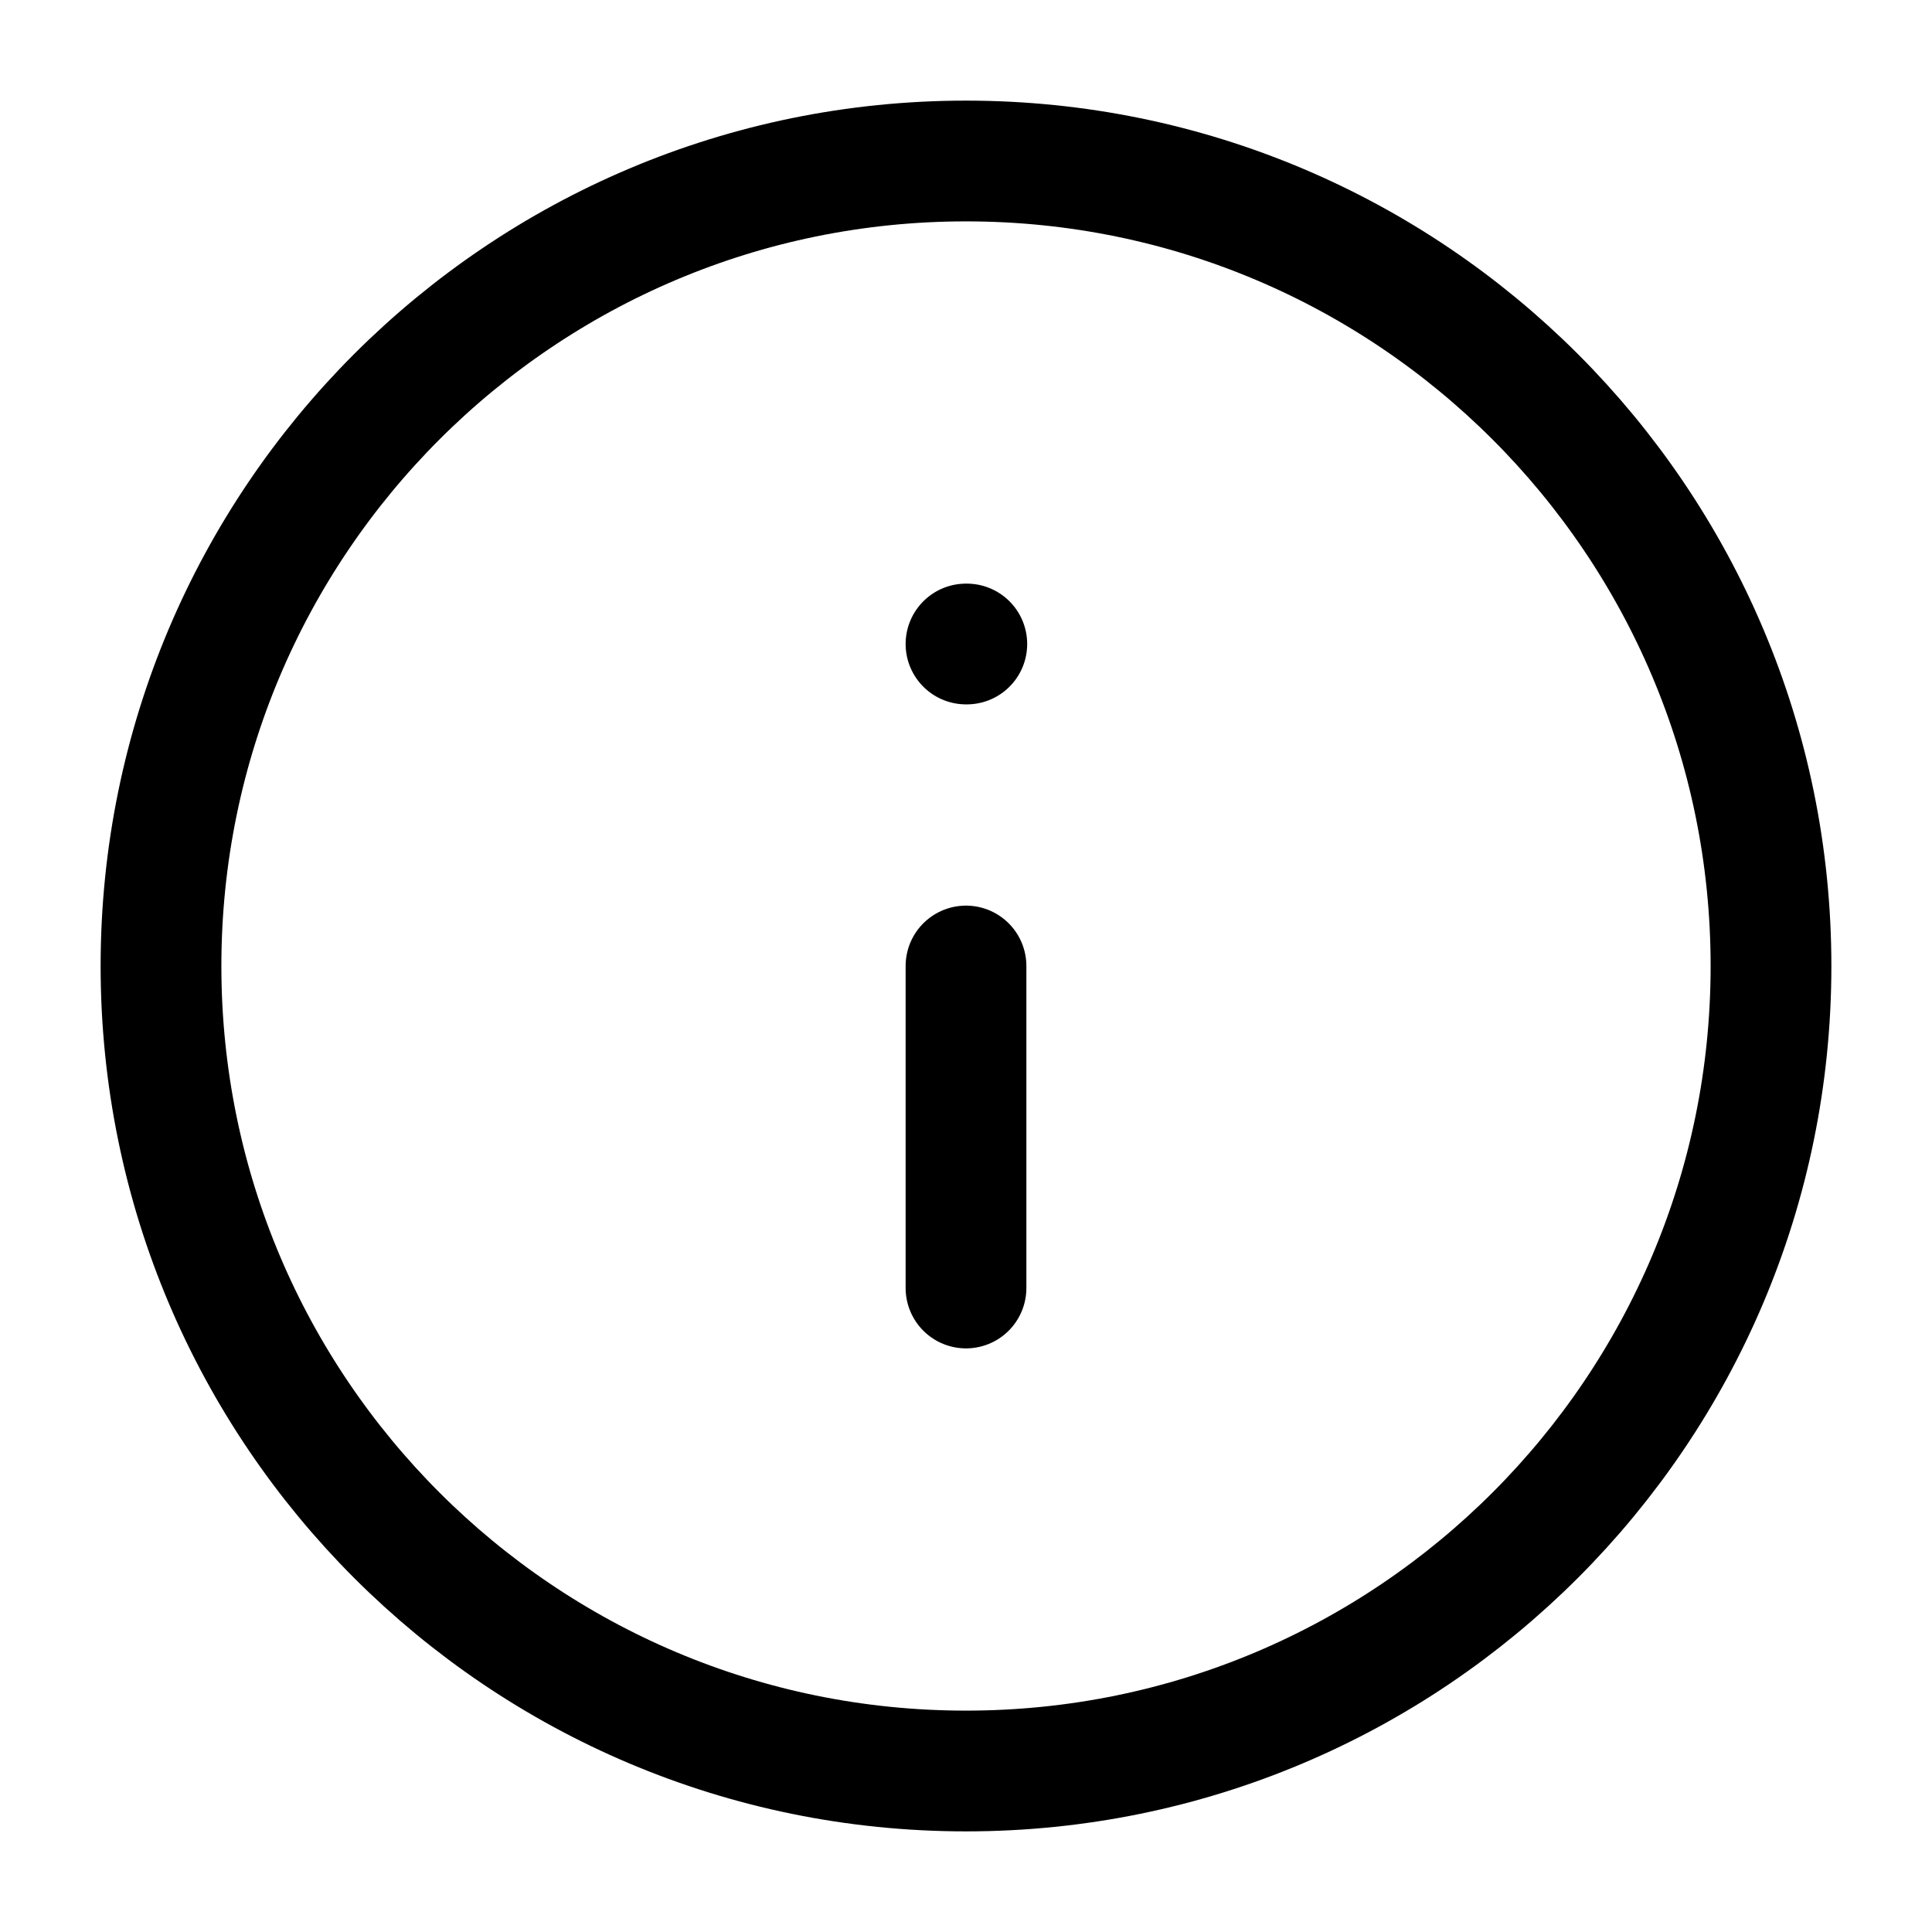
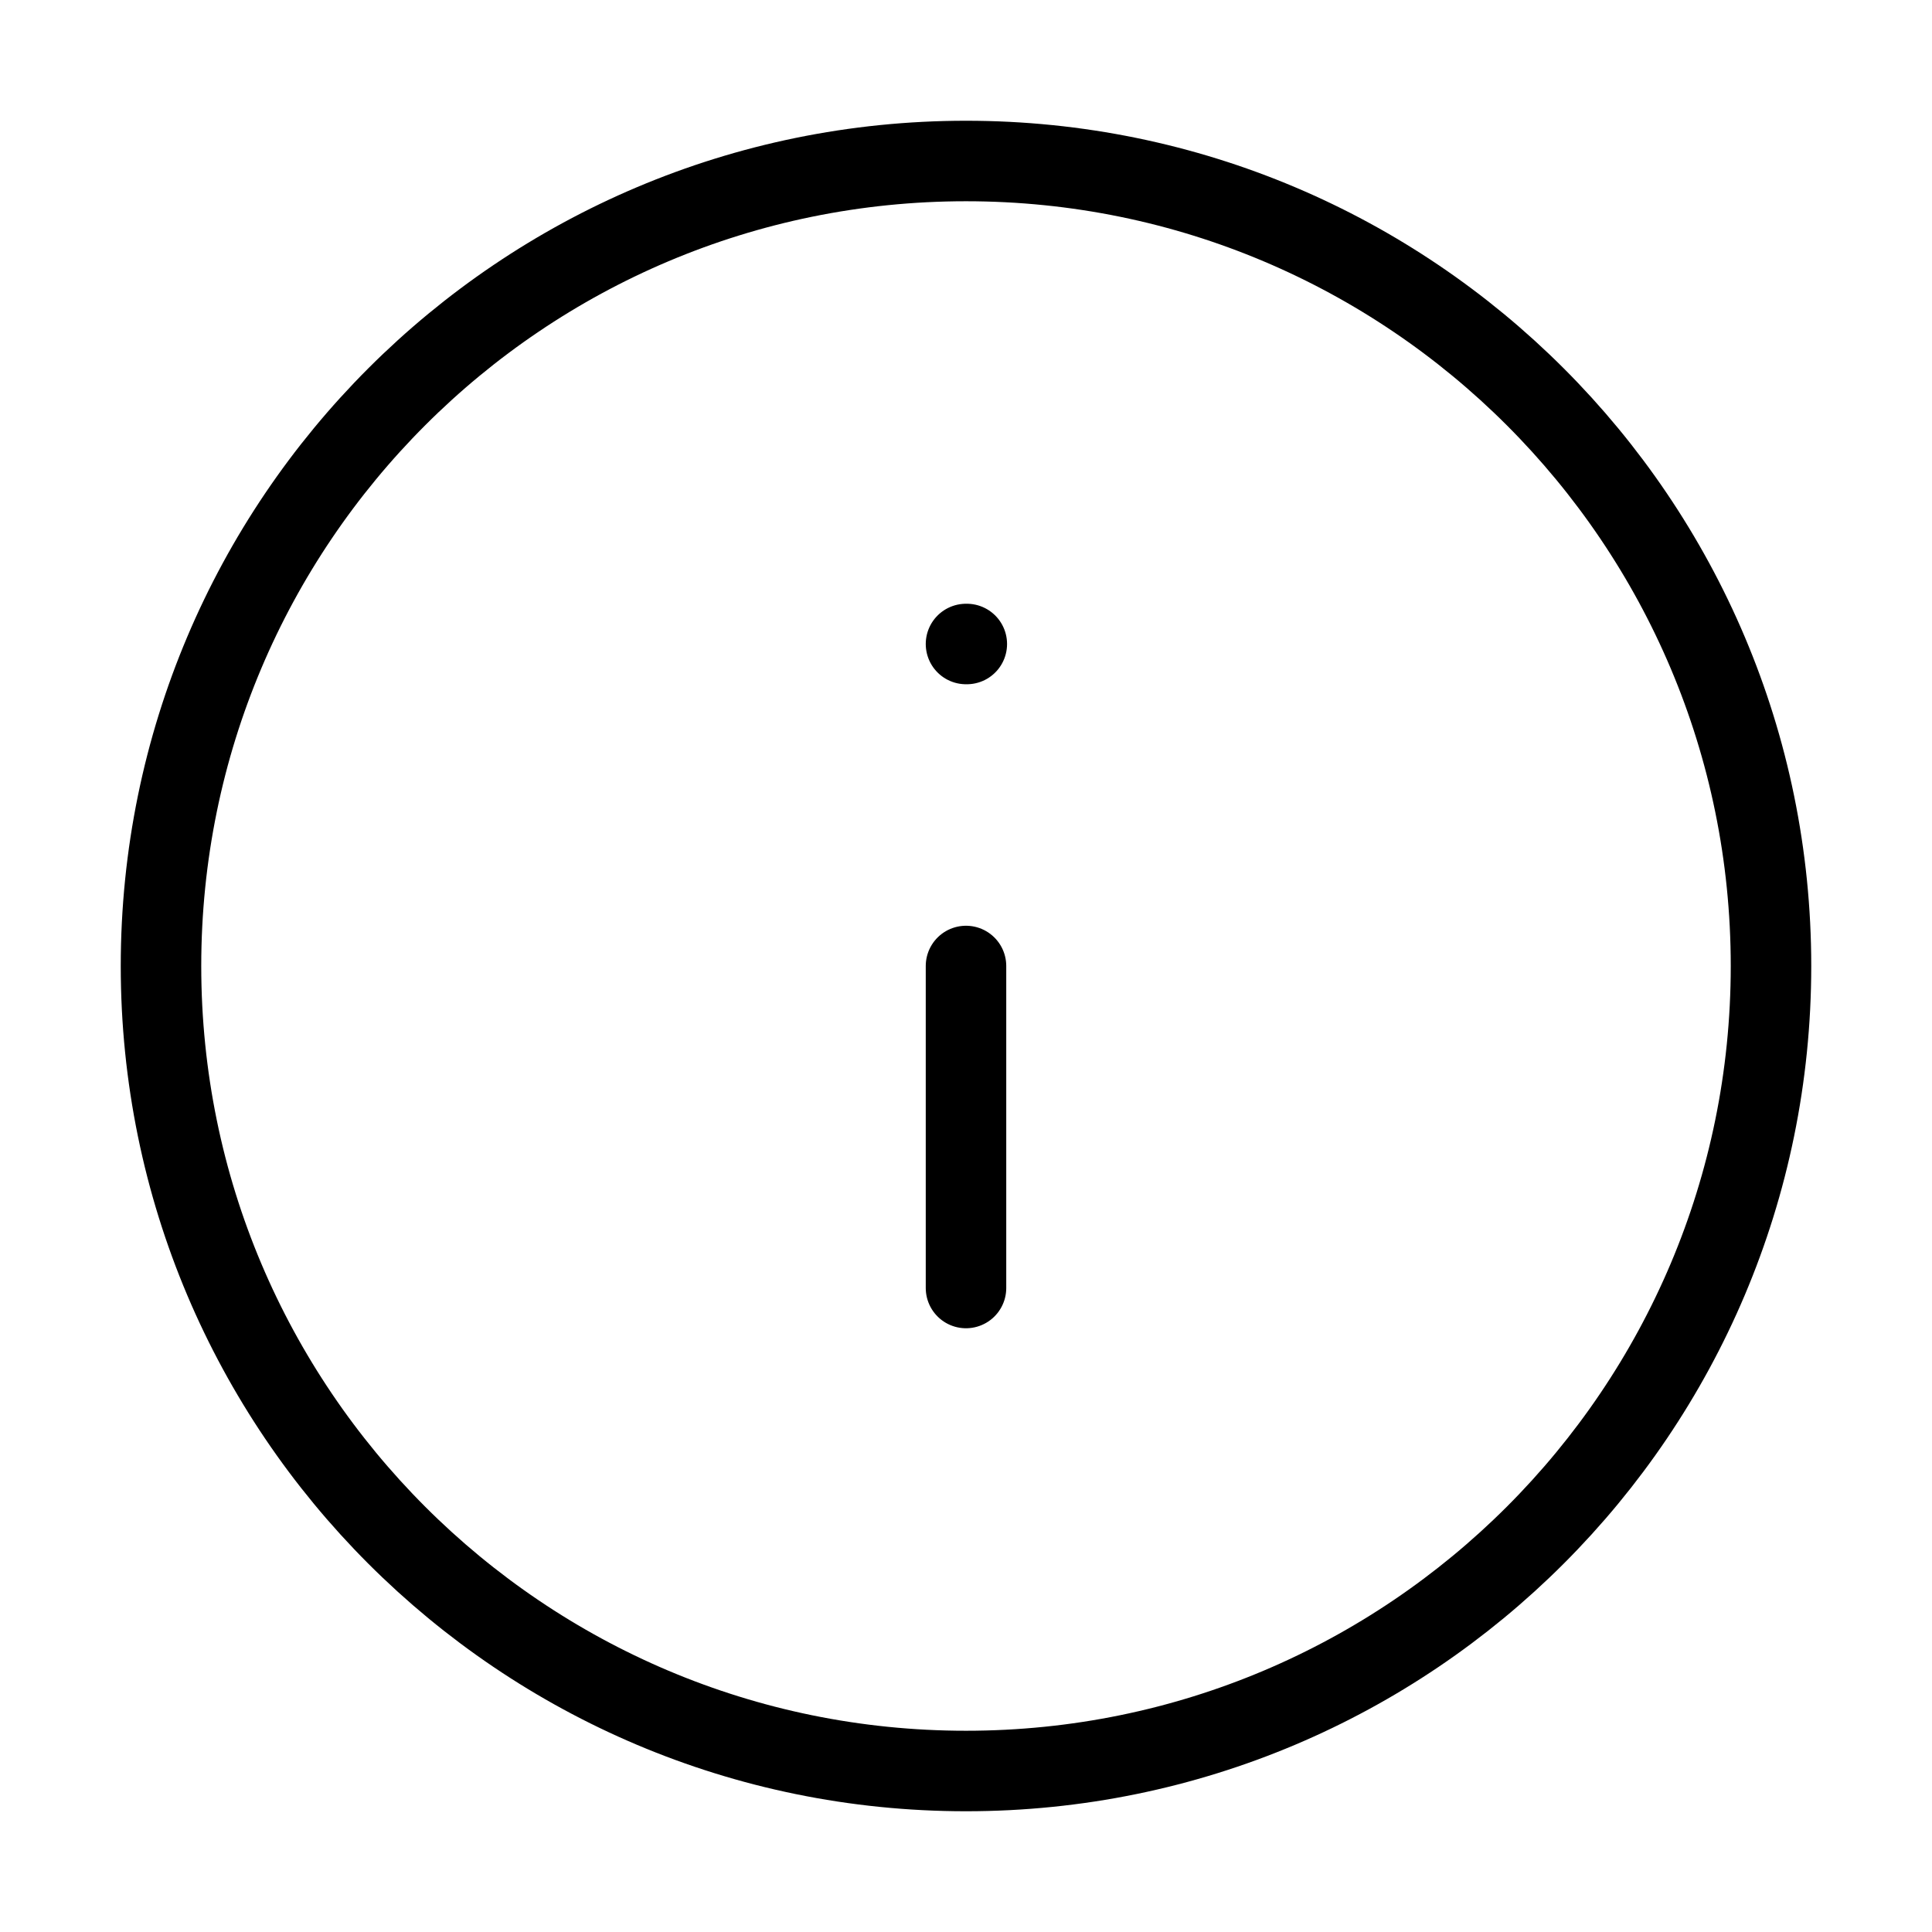
- <svg xmlns="http://www.w3.org/2000/svg" viewBox="0 0 24 24" fill="none" stroke="currentColor" stroke-width="1.5">
+ <svg xmlns="http://www.w3.org/2000/svg" viewBox="0 0 24 24" fill="none" stroke="currentColor">
  <path d="M12 16V12M12 8H12.01M22 12C22 17.523 17.523 22 12 22C6.477 22 2 17.523 2 12C2 6.477 6.477 2 12 2C17.523 2 22 6.477 22 12Z" stroke-linecap="round" stroke-linejoin="round" />
</svg>
